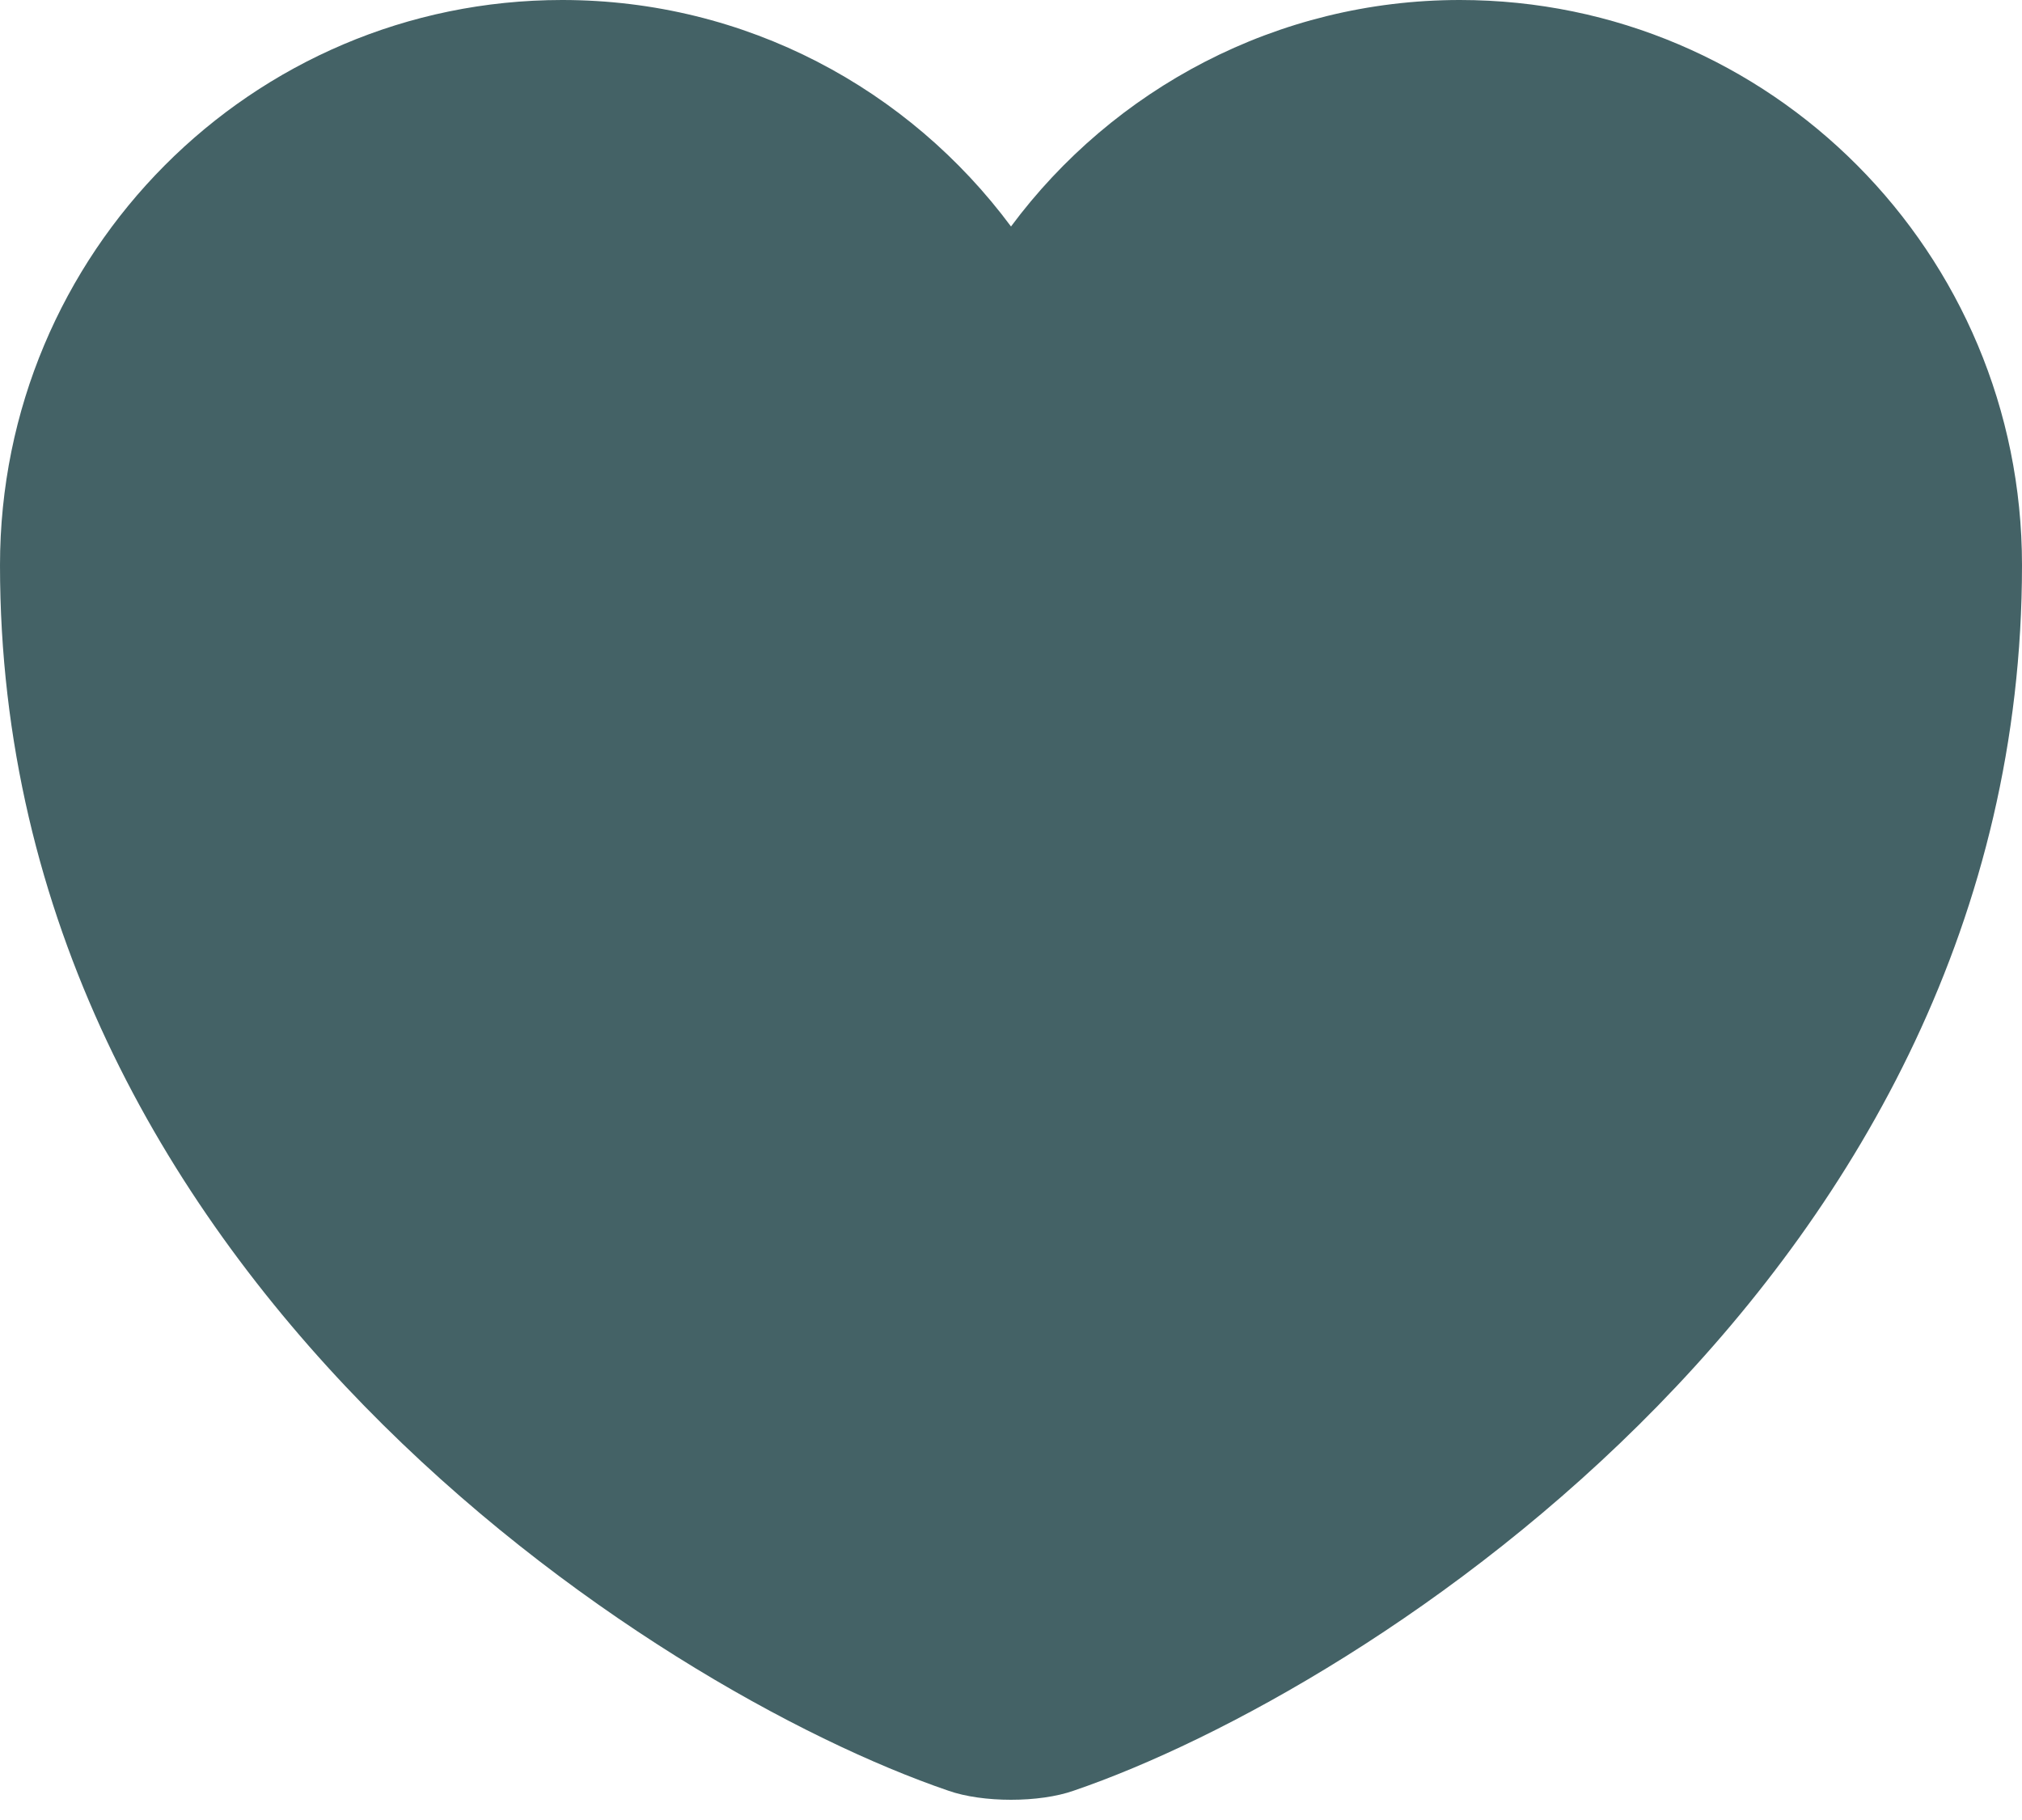
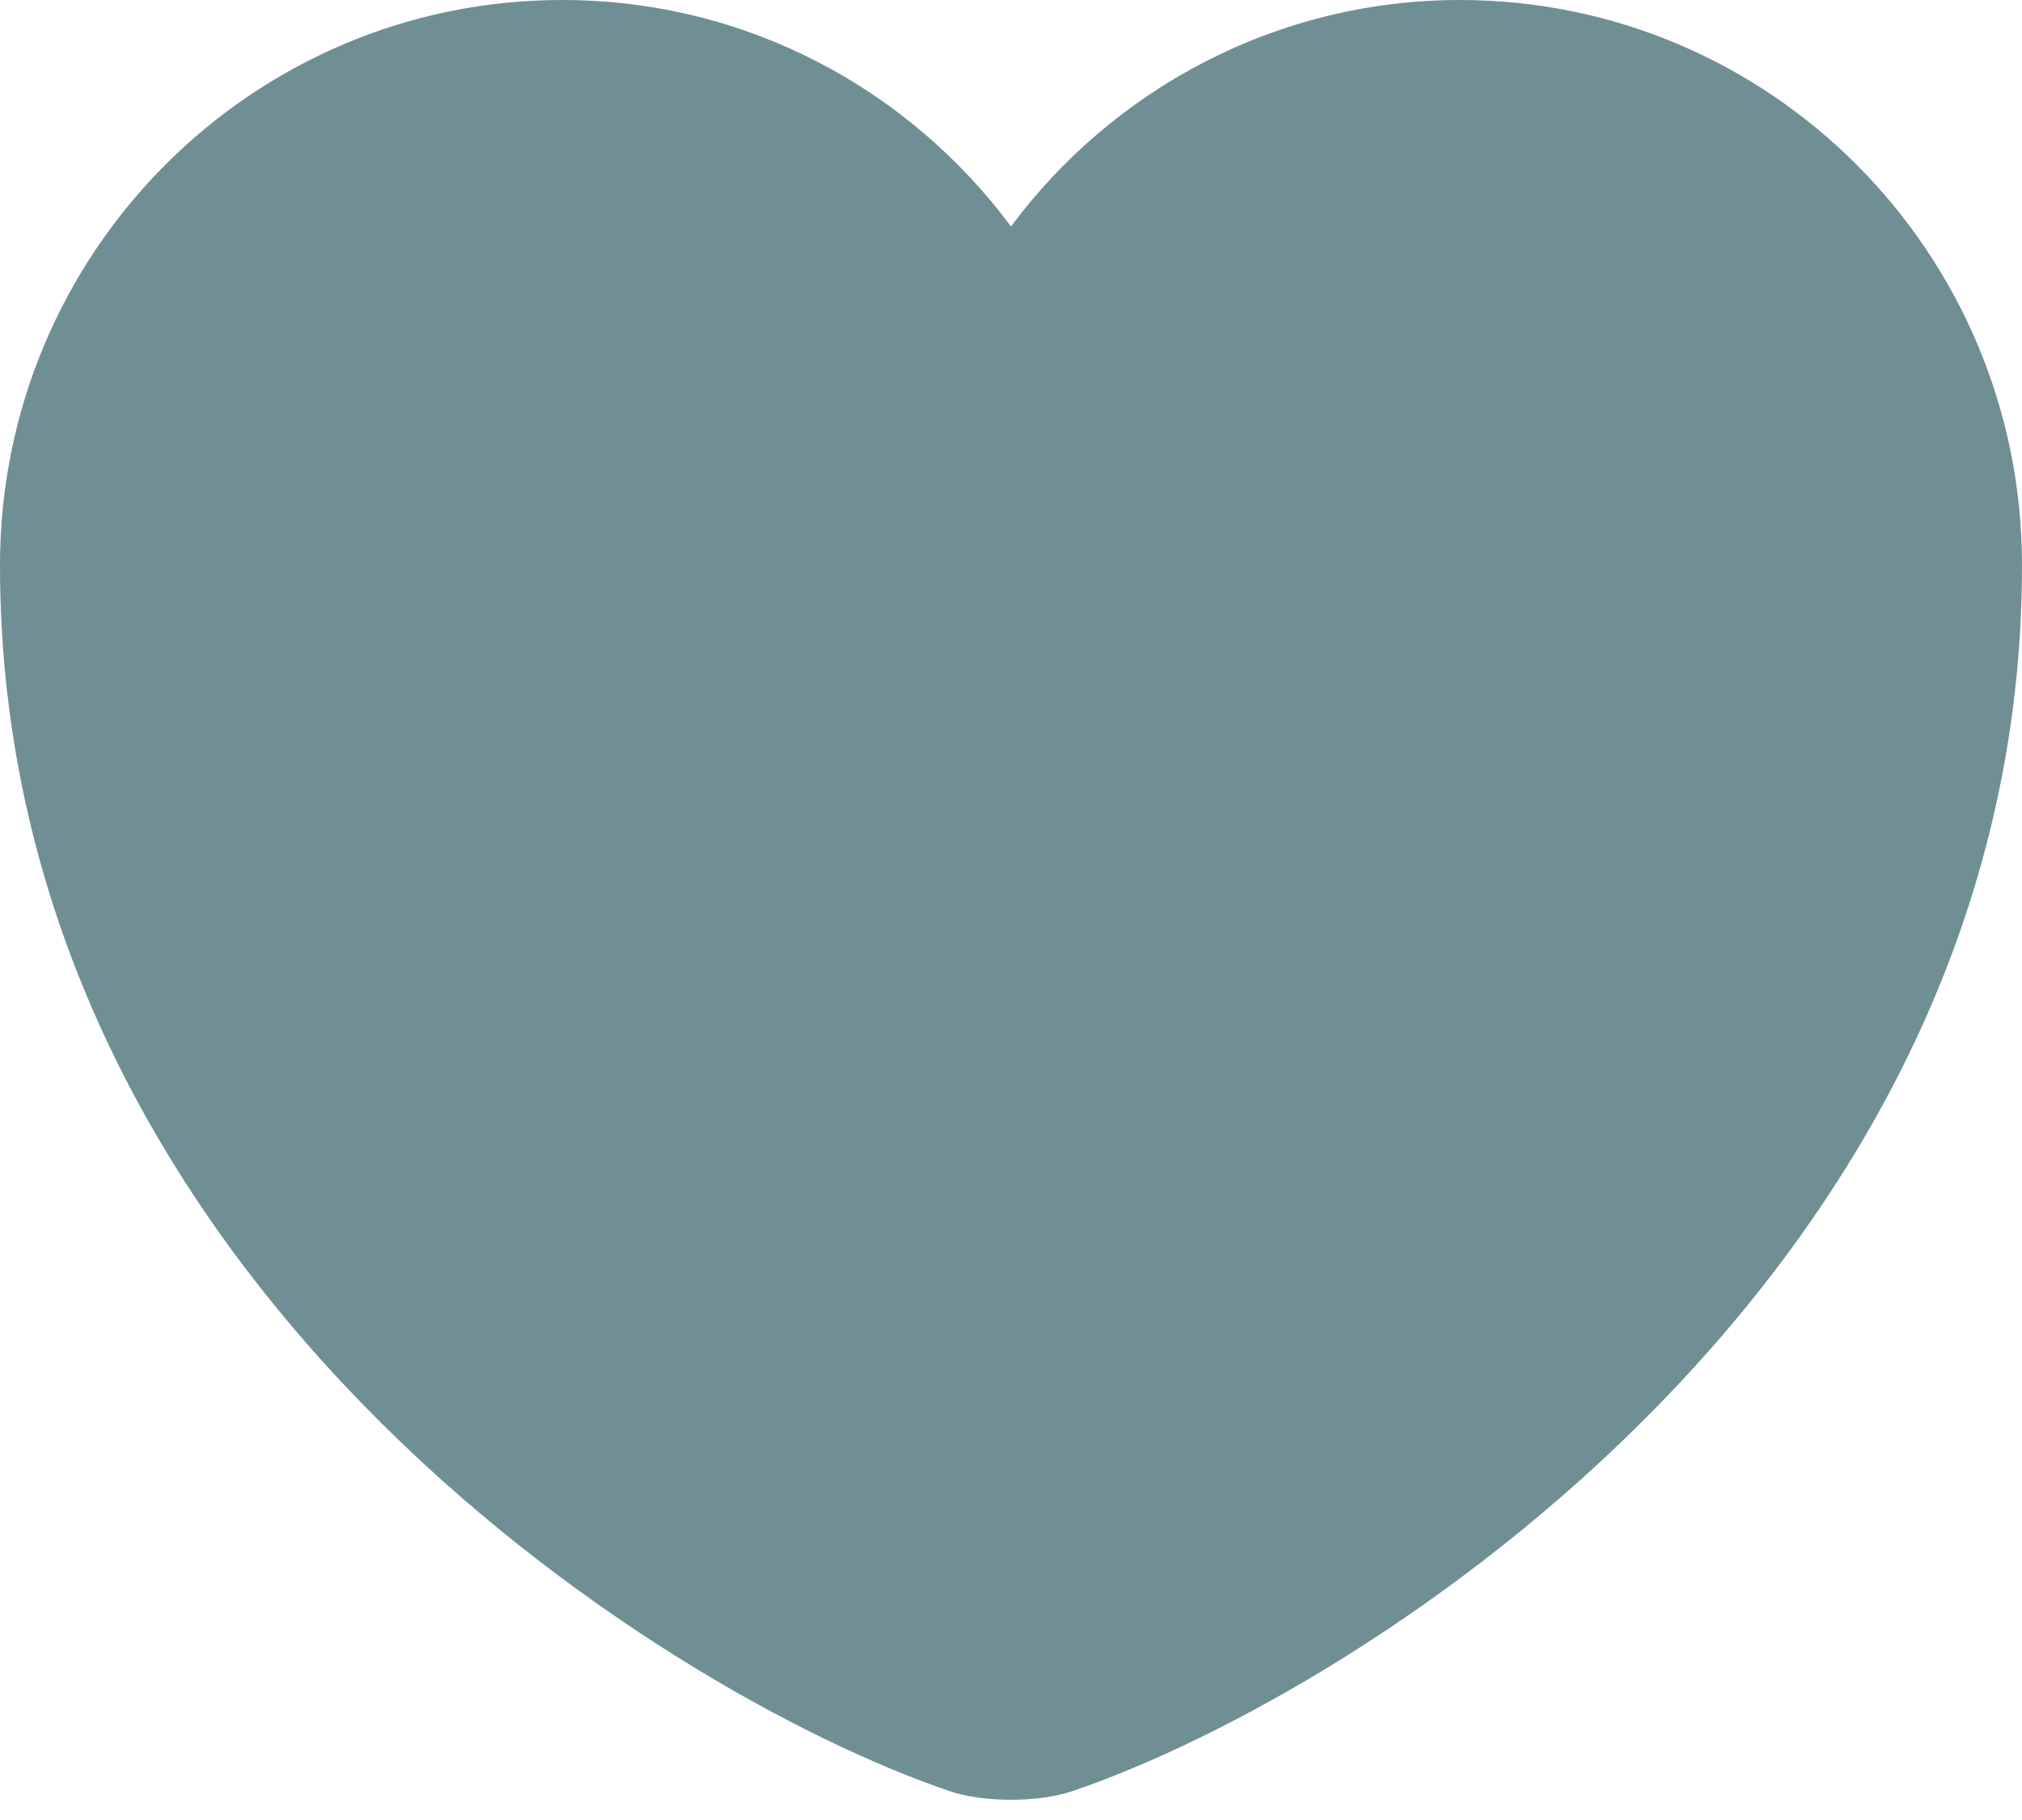
<svg xmlns="http://www.w3.org/2000/svg" width="20" height="18" viewBox="0 0 20 18" fill="none">
-   <path d="M10.62 17.71C10.28 17.83 9.72 17.83 9.38 17.71C6.48 16.72 0 12.59 0 5.59C0 2.5 2.49 0 5.56 0C7.38 0 8.99 0.88 10 2.24C11.01 0.88 12.63 0 14.44 0C17.51 0 20 2.5 20 5.59C20 12.59 13.52 16.72 10.62 17.71Z" fill="#446266" />
+   <path d="M10.62 17.71C10.28 17.83 9.72 17.83 9.38 17.71C6.48 16.72 0 12.59 0 5.59C0 2.5 2.49 0 5.56 0C7.38 0 8.99 0.88 10 2.24C11.01 0.88 12.63 0 14.44 0C17.51 0 20 2.5 20 5.59C20 12.59 13.52 16.72 10.62 17.71Z" fill="#708F94" />
</svg>
